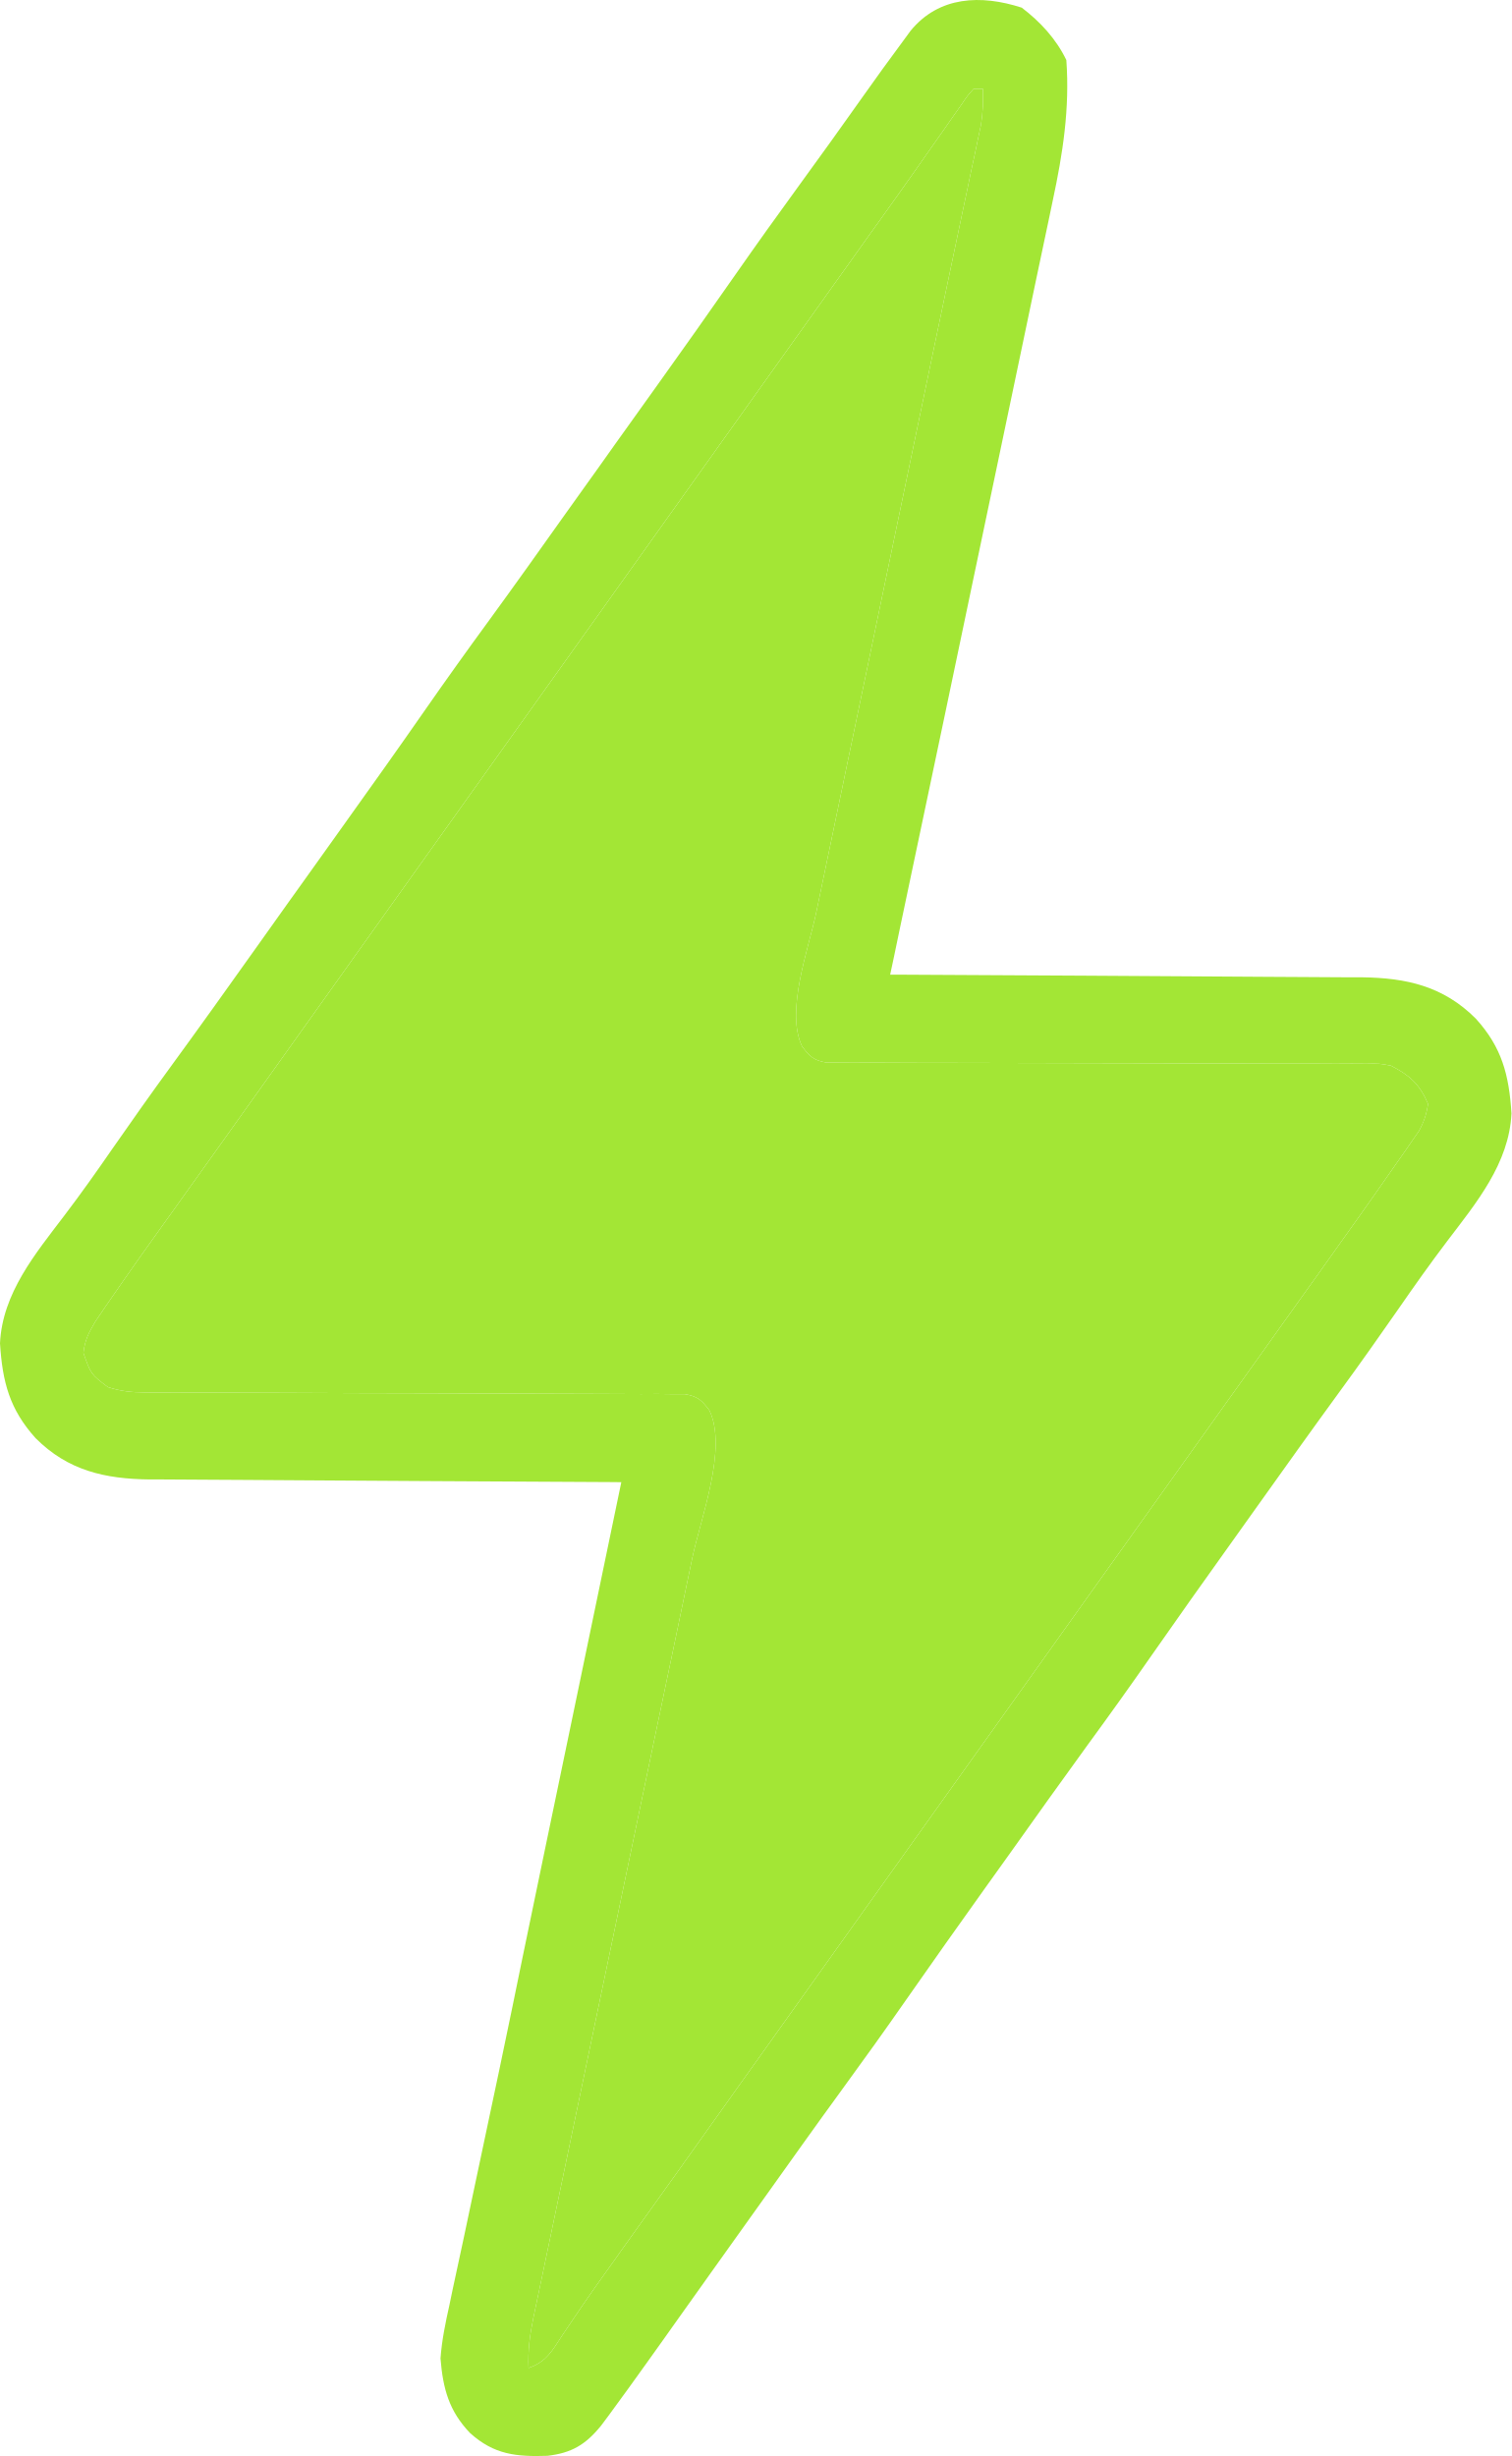
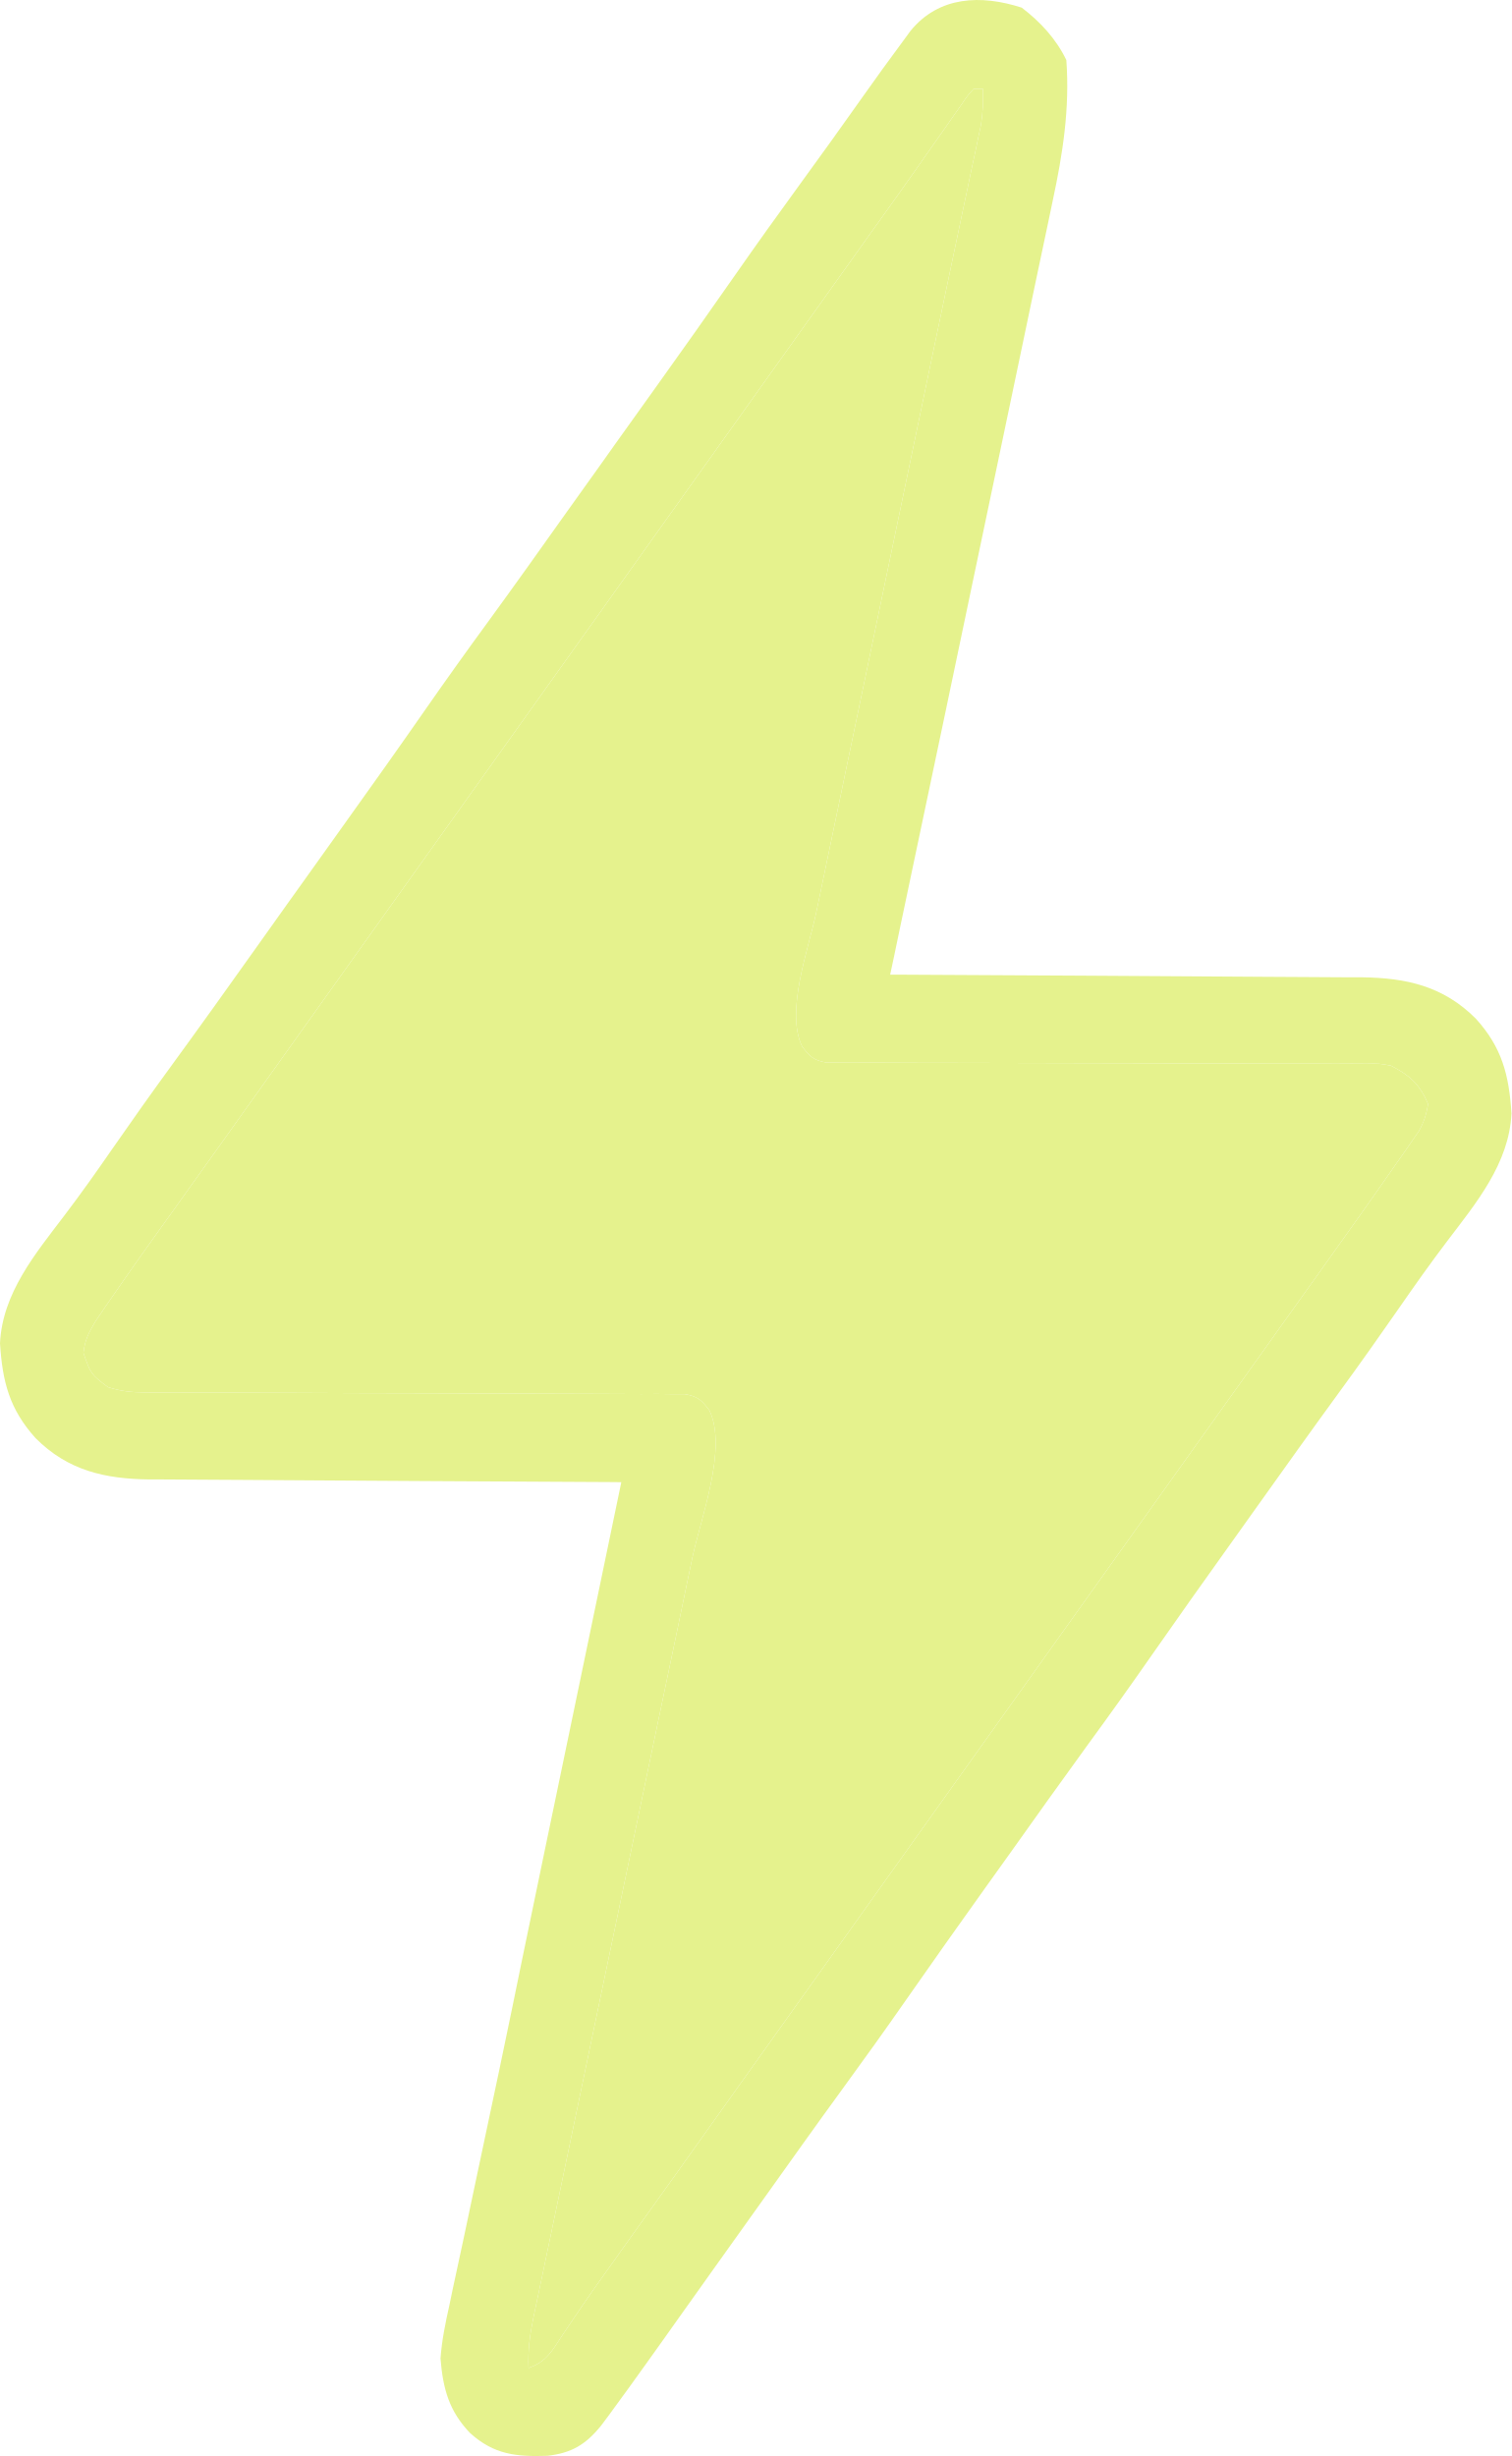
<svg xmlns="http://www.w3.org/2000/svg" width="16" height="26" viewBox="0 0 16 26" fill="none">
-   <path d="M10.816 0.081C11.01 0.229 11.18 0.411 11.288 0.636C11.325 1.149 11.251 1.625 11.144 2.124C11.128 2.199 11.112 2.274 11.097 2.349C11.055 2.551 11.012 2.753 10.969 2.955C10.924 3.168 10.88 3.382 10.835 3.595C10.751 3.999 10.666 4.403 10.581 4.807C10.485 5.263 10.389 5.719 10.294 6.174C10.1 7.101 9.906 8.028 9.71 8.954C9.648 9.252 9.585 9.549 9.522 9.847C9.503 9.94 9.483 10.033 9.464 10.126C9.45 10.189 9.437 10.252 9.423 10.318C9.464 10.318 9.464 10.318 9.506 10.318C10.174 10.321 10.842 10.325 11.51 10.329C11.833 10.332 12.155 10.334 12.479 10.335C12.79 10.336 13.102 10.338 13.414 10.341C13.533 10.342 13.652 10.342 13.77 10.343C13.937 10.343 14.104 10.345 14.271 10.346C14.319 10.346 14.368 10.346 14.418 10.346C14.889 10.352 15.28 10.44 15.623 10.784C15.898 11.088 15.974 11.377 16 11.787C15.975 12.318 15.625 12.736 15.321 13.137C15.142 13.373 14.972 13.613 14.804 13.856C14.601 14.148 14.396 14.438 14.187 14.724C13.885 15.138 13.587 15.556 13.29 15.973C13.203 16.095 13.116 16.217 13.029 16.339C12.747 16.733 12.467 17.128 12.19 17.525C11.968 17.844 11.742 18.16 11.513 18.473C11.236 18.854 10.962 19.239 10.689 19.623C10.602 19.745 10.515 19.867 10.427 19.989C10.146 20.383 9.866 20.777 9.589 21.175C9.367 21.494 9.141 21.809 8.912 22.123C8.634 22.504 8.361 22.889 8.087 23.273C7.916 23.514 7.743 23.755 7.571 23.996C7.424 24.203 7.276 24.41 7.129 24.617C7.084 24.681 7.084 24.681 7.037 24.747C6.98 24.827 6.923 24.908 6.865 24.988C6.726 25.183 6.586 25.377 6.444 25.57C6.416 25.607 6.389 25.643 6.361 25.681C6.197 25.882 6.05 25.968 5.796 25.998C5.467 26.009 5.231 25.987 4.976 25.757C4.753 25.524 4.689 25.288 4.663 24.967C4.677 24.775 4.715 24.592 4.757 24.404C4.774 24.323 4.774 24.323 4.791 24.24C4.829 24.06 4.868 23.881 4.907 23.701C4.934 23.573 4.961 23.445 4.988 23.317C5.038 23.079 5.089 22.842 5.139 22.604C5.236 22.151 5.331 21.697 5.425 21.242C5.439 21.172 5.454 21.102 5.468 21.032C5.49 20.926 5.512 20.821 5.533 20.715C5.613 20.328 5.694 19.941 5.774 19.553C5.789 19.483 5.804 19.413 5.818 19.342C5.84 19.236 5.862 19.131 5.884 19.025C5.96 18.66 6.036 18.294 6.112 17.929C6.267 17.183 6.422 16.437 6.577 15.691C6.536 15.691 6.536 15.691 6.494 15.69C5.826 15.687 5.158 15.683 4.49 15.679C4.167 15.676 3.844 15.674 3.522 15.673C3.21 15.672 2.898 15.67 2.586 15.667C2.467 15.666 2.348 15.666 2.23 15.665C2.063 15.665 1.896 15.664 1.729 15.662C1.681 15.662 1.632 15.662 1.582 15.662C1.111 15.656 0.72 15.569 0.377 15.225C0.102 14.92 0.026 14.632 0 14.221C0.025 13.69 0.375 13.272 0.679 12.871C0.858 12.636 1.028 12.395 1.196 12.152C1.399 11.86 1.604 11.57 1.813 11.284C2.115 10.87 2.413 10.453 2.71 10.035C2.825 9.873 2.94 9.712 3.055 9.55C3.113 9.47 3.17 9.39 3.227 9.31C3.37 9.109 3.514 8.907 3.658 8.706C3.94 8.312 4.22 7.918 4.497 7.52C4.719 7.201 4.945 6.885 5.174 6.572C5.452 6.191 5.725 5.806 5.998 5.422C6.113 5.26 6.229 5.099 6.344 4.938C6.401 4.858 6.458 4.777 6.515 4.697C6.659 4.496 6.803 4.295 6.947 4.093C7.228 3.7 7.508 3.305 7.785 2.907C8.007 2.589 8.233 2.273 8.461 1.96C8.687 1.651 8.909 1.34 9.13 1.028C9.27 0.83 9.412 0.633 9.557 0.438C9.584 0.401 9.611 0.364 9.639 0.326C9.941 -0.043 10.386 -0.058 10.816 0.081ZM10.307 0.94C10.239 1.016 10.239 1.016 10.171 1.117C10.144 1.155 10.117 1.194 10.089 1.233C10.045 1.297 10.045 1.297 10 1.361C9.937 1.45 9.875 1.539 9.812 1.628C9.78 1.674 9.748 1.72 9.715 1.767C9.574 1.968 9.431 2.168 9.288 2.368C9.284 2.374 9.28 2.379 9.276 2.384C9.219 2.465 9.162 2.545 9.104 2.625C2.577 11.775 2.577 11.775 2.491 11.895C2.434 11.975 2.377 12.055 2.32 12.135C2.174 12.34 2.027 12.544 1.881 12.749C1.622 13.109 1.364 13.47 1.113 13.837C1.079 13.887 1.045 13.938 1.01 13.989C0.94 14.107 0.898 14.186 0.883 14.322C0.962 14.548 0.962 14.548 1.143 14.685C1.282 14.729 1.391 14.74 1.536 14.741C1.587 14.741 1.638 14.741 1.691 14.742C1.747 14.742 1.803 14.741 1.86 14.741C1.919 14.742 1.979 14.742 2.04 14.742C2.168 14.743 2.296 14.743 2.425 14.743C2.628 14.743 2.83 14.744 3.033 14.745C3.537 14.748 4.041 14.749 4.545 14.75C4.937 14.751 5.329 14.752 5.721 14.754C5.923 14.755 6.124 14.756 6.326 14.756C6.481 14.756 6.636 14.757 6.79 14.758C6.874 14.758 6.874 14.758 6.96 14.757C7.011 14.758 7.062 14.758 7.115 14.759C7.159 14.759 7.204 14.759 7.249 14.759C7.385 14.782 7.426 14.82 7.509 14.93C7.704 15.332 7.418 16.069 7.328 16.495C7.309 16.586 7.29 16.677 7.271 16.767C7.231 16.961 7.19 17.155 7.15 17.349C7.085 17.656 7.021 17.962 6.957 18.269C6.833 18.865 6.708 19.46 6.584 20.055C6.425 20.814 6.266 21.573 6.108 22.332C6.044 22.637 5.981 22.942 5.917 23.247C5.877 23.436 5.837 23.625 5.798 23.815C5.78 23.903 5.761 23.991 5.743 24.078C5.717 24.198 5.692 24.318 5.667 24.438C5.66 24.473 5.653 24.508 5.645 24.543C5.608 24.721 5.587 24.886 5.595 25.068C5.786 25.003 5.846 24.884 5.954 24.72C5.998 24.655 6.042 24.59 6.086 24.524C6.11 24.489 6.133 24.454 6.158 24.418C6.283 24.235 6.413 24.054 6.542 23.874C6.549 23.863 6.557 23.853 6.564 23.842C6.593 23.802 6.623 23.761 6.652 23.719C6.712 23.636 6.772 23.553 6.831 23.469C6.965 23.283 7.098 23.096 7.231 22.91C7.231 22.909 7.232 22.908 7.232 22.907C7.243 22.893 7.253 22.878 7.264 22.863C7.321 22.783 7.378 22.703 7.436 22.622C7.464 22.583 7.492 22.543 7.521 22.502C13.276 14.436 13.276 14.436 13.362 14.316C13.419 14.236 13.476 14.155 13.534 14.075C13.678 13.873 13.822 13.671 13.967 13.469C14.251 13.072 14.534 12.674 14.813 12.272C14.838 12.236 14.863 12.201 14.889 12.164C14.923 12.114 14.923 12.114 14.958 12.063C14.978 12.034 14.998 12.005 15.019 11.976C15.073 11.878 15.1 11.798 15.117 11.686C15.026 11.474 14.922 11.384 14.724 11.281C14.598 11.258 14.598 11.258 14.464 11.261C14.413 11.261 14.362 11.261 14.309 11.26C14.225 11.261 14.225 11.261 14.14 11.261C14.051 11.261 14.051 11.261 13.96 11.26C13.832 11.26 13.704 11.26 13.575 11.26C13.373 11.26 13.169 11.259 12.967 11.258C12.499 11.256 12.032 11.256 11.565 11.255C11.136 11.255 10.708 11.254 10.279 11.252C10.077 11.251 9.876 11.251 9.674 11.251C9.519 11.251 9.364 11.25 9.21 11.249C9.154 11.25 9.098 11.25 9.04 11.25C8.963 11.25 8.963 11.25 8.885 11.249C8.841 11.249 8.796 11.249 8.751 11.249C8.615 11.226 8.574 11.188 8.491 11.078C8.311 10.707 8.559 10.046 8.64 9.662C8.656 9.587 8.671 9.512 8.687 9.437C8.729 9.236 8.771 9.034 8.813 8.833C8.853 8.641 8.893 8.449 8.933 8.257C8.937 8.236 8.942 8.215 8.946 8.194C9.03 7.79 9.115 7.386 9.199 6.982C9.294 6.528 9.389 6.074 9.483 5.619C9.607 5.023 9.732 4.426 9.856 3.83C9.896 3.639 9.936 3.448 9.976 3.257C10.043 2.936 10.11 2.616 10.178 2.296C10.199 2.195 10.22 2.094 10.242 1.994C10.267 1.871 10.293 1.749 10.32 1.627C10.331 1.573 10.342 1.52 10.354 1.464C10.369 1.395 10.369 1.395 10.384 1.323C10.405 1.193 10.409 1.072 10.405 0.94C10.373 0.94 10.34 0.94 10.307 0.94Z" fill="#A3E635" />
-   <path d="M10.307 0.94C10.239 1.016 10.239 1.016 10.171 1.117L10.089 1.233L10 1.361L9.812 1.628L9.715 1.767C9.574 1.968 9.431 2.168 9.288 2.368L9.276 2.384L9.104 2.625L2.491 11.895L2.32 12.135C2.174 12.34 2.027 12.544 1.881 12.749C1.622 13.109 1.364 13.47 1.113 13.837L1.01 13.989C0.94 14.107 0.898 14.186 0.883 14.322C0.962 14.548 0.962 14.548 1.143 14.685C1.282 14.729 1.391 14.74 1.536 14.741L1.691 14.742L1.86 14.741L2.04 14.742C2.168 14.743 2.296 14.743 2.425 14.743C2.628 14.743 2.83 14.744 3.033 14.745C3.537 14.748 4.041 14.749 4.545 14.75C4.937 14.751 5.329 14.752 5.721 14.754C5.923 14.755 6.124 14.756 6.326 14.756C6.481 14.756 6.636 14.757 6.79 14.758L6.96 14.757L7.115 14.759L7.249 14.759C7.385 14.782 7.426 14.82 7.509 14.93C7.704 15.332 7.418 16.069 7.328 16.495L7.271 16.767C7.231 16.961 7.19 17.155 7.15 17.349C7.085 17.656 7.021 17.962 6.957 18.269C6.833 18.865 6.708 19.46 6.584 20.055C6.425 20.814 6.266 21.573 6.108 22.332C6.044 22.637 5.981 22.942 5.917 23.247C5.877 23.436 5.837 23.625 5.798 23.815C5.78 23.903 5.761 23.991 5.743 24.078C5.717 24.198 5.692 24.318 5.667 24.438L5.645 24.543C5.608 24.721 5.587 24.886 5.595 25.068C5.786 25.003 5.846 24.884 5.954 24.72C5.998 24.655 6.042 24.59 6.086 24.524L6.158 24.418C6.283 24.235 6.413 24.054 6.542 23.874L6.564 23.842L6.652 23.719L6.831 23.469C6.965 23.283 7.098 23.096 7.231 22.91L7.232 22.907L7.264 22.863L7.436 22.622L7.521 22.502L13.362 14.316L13.534 14.075C13.678 13.873 13.822 13.671 13.967 13.469C14.251 13.072 14.534 12.674 14.813 12.272L14.889 12.164L14.958 12.063L15.019 11.976C15.073 11.878 15.1 11.798 15.117 11.686C15.026 11.474 14.922 11.384 14.724 11.281C14.598 11.258 14.598 11.258 14.464 11.261L14.309 11.26L14.14 11.261L13.96 11.26C13.832 11.26 13.704 11.26 13.575 11.26C13.373 11.26 13.169 11.259 12.967 11.258C12.499 11.256 12.032 11.256 11.565 11.255C11.136 11.255 10.708 11.254 10.279 11.252C10.077 11.251 9.876 11.251 9.674 11.251C9.519 11.251 9.364 11.25 9.21 11.249L9.04 11.25L8.885 11.249L8.751 11.249C8.615 11.226 8.574 11.188 8.491 11.078C8.311 10.707 8.559 10.046 8.64 9.662L8.687 9.437C8.729 9.236 8.771 9.034 8.813 8.833C8.853 8.641 8.893 8.449 8.933 8.257L8.946 8.194C9.03 7.79 9.115 7.386 9.199 6.982C9.294 6.528 9.389 6.074 9.483 5.619C9.607 5.023 9.732 4.426 9.856 3.83C9.896 3.639 9.936 3.448 9.976 3.257C10.043 2.936 10.11 2.616 10.178 2.296C10.199 2.195 10.22 2.094 10.242 1.994C10.267 1.871 10.293 1.749 10.32 1.627L10.354 1.464L10.384 1.323C10.405 1.193 10.409 1.072 10.405 0.94H10.307Z" fill="#A3E635" />
+   <path d="M10.816 0.081C11.01 0.229 11.18 0.411 11.288 0.636C11.325 1.149 11.251 1.625 11.144 2.124C11.128 2.199 11.112 2.274 11.097 2.349C11.055 2.551 11.012 2.753 10.969 2.955C10.924 3.168 10.88 3.382 10.835 3.595C10.751 3.999 10.666 4.403 10.581 4.807C10.485 5.263 10.389 5.719 10.294 6.174C10.1 7.101 9.906 8.028 9.71 8.954C9.648 9.252 9.585 9.549 9.522 9.847C9.503 9.94 9.483 10.033 9.464 10.126C9.45 10.189 9.437 10.252 9.423 10.318C9.464 10.318 9.464 10.318 9.506 10.318C10.174 10.321 10.842 10.325 11.51 10.329C11.833 10.332 12.155 10.334 12.479 10.335C12.79 10.336 13.102 10.338 13.414 10.341C13.533 10.342 13.652 10.342 13.77 10.343C13.937 10.343 14.104 10.345 14.271 10.346C14.319 10.346 14.368 10.346 14.418 10.346C14.889 10.352 15.28 10.44 15.623 10.784C15.898 11.088 15.974 11.377 16 11.787C15.975 12.318 15.625 12.736 15.321 13.137C15.142 13.373 14.972 13.613 14.804 13.856C14.601 14.148 14.396 14.438 14.187 14.724C13.885 15.138 13.587 15.556 13.29 15.973C13.203 16.095 13.116 16.217 13.029 16.339C12.747 16.733 12.467 17.128 12.19 17.525C11.968 17.844 11.742 18.16 11.513 18.473C11.236 18.854 10.962 19.239 10.689 19.623C10.602 19.745 10.515 19.867 10.427 19.989C10.146 20.383 9.866 20.777 9.589 21.175C9.367 21.494 9.141 21.809 8.912 22.123C8.634 22.504 8.361 22.889 8.087 23.273C7.916 23.514 7.743 23.755 7.571 23.996C7.424 24.203 7.276 24.41 7.129 24.617C7.084 24.681 7.084 24.681 7.037 24.747C6.98 24.827 6.923 24.908 6.865 24.988C6.726 25.183 6.586 25.377 6.444 25.57C6.416 25.607 6.389 25.643 6.361 25.681C6.197 25.882 6.05 25.968 5.796 25.998C5.467 26.009 5.231 25.987 4.976 25.757C4.753 25.524 4.689 25.288 4.663 24.967C4.677 24.775 4.715 24.592 4.757 24.404C4.774 24.323 4.774 24.323 4.791 24.24C4.829 24.06 4.868 23.881 4.907 23.701C4.934 23.573 4.961 23.445 4.988 23.317C5.038 23.079 5.089 22.842 5.139 22.604C5.236 22.151 5.331 21.697 5.425 21.242C5.439 21.172 5.454 21.102 5.468 21.032C5.49 20.926 5.512 20.821 5.533 20.715C5.613 20.328 5.694 19.941 5.774 19.553C5.789 19.483 5.804 19.413 5.818 19.342C5.84 19.236 5.862 19.131 5.884 19.025C5.96 18.66 6.036 18.294 6.112 17.929C6.267 17.183 6.422 16.437 6.577 15.691C6.536 15.691 6.536 15.691 6.494 15.69C5.826 15.687 5.158 15.683 4.49 15.679C4.167 15.676 3.844 15.674 3.522 15.673C3.21 15.672 2.898 15.67 2.586 15.667C2.467 15.666 2.348 15.666 2.23 15.665C2.063 15.665 1.896 15.664 1.729 15.662C1.681 15.662 1.632 15.662 1.582 15.662C1.111 15.656 0.72 15.569 0.377 15.225C0.102 14.92 0.026 14.632 0 14.221C0.025 13.69 0.375 13.272 0.679 12.871C0.858 12.636 1.028 12.395 1.196 12.152C1.399 11.86 1.604 11.57 1.813 11.284C2.115 10.87 2.413 10.453 2.71 10.035C2.825 9.873 2.94 9.712 3.055 9.55C3.113 9.47 3.17 9.39 3.227 9.31C3.37 9.109 3.514 8.907 3.658 8.706C3.94 8.312 4.22 7.918 4.497 7.52C4.719 7.201 4.945 6.885 5.174 6.572C5.452 6.191 5.725 5.806 5.998 5.422C6.113 5.26 6.229 5.099 6.344 4.938C6.401 4.858 6.458 4.777 6.515 4.697C6.659 4.496 6.803 4.295 6.947 4.093C7.228 3.7 7.508 3.305 7.785 2.907C8.007 2.589 8.233 2.273 8.461 1.96C8.687 1.651 8.909 1.34 9.13 1.028C9.27 0.83 9.412 0.633 9.557 0.438C9.584 0.401 9.611 0.364 9.639 0.326C9.941 -0.043 10.386 -0.058 10.816 0.081ZM10.307 0.94C10.239 1.016 10.239 1.016 10.171 1.117C10.144 1.155 10.117 1.194 10.089 1.233C10.045 1.297 10.045 1.297 10 1.361C9.937 1.45 9.875 1.539 9.812 1.628C9.78 1.674 9.748 1.72 9.715 1.767C9.574 1.968 9.431 2.168 9.288 2.368C9.284 2.374 9.28 2.379 9.276 2.384C9.219 2.465 9.162 2.545 9.104 2.625C2.577 11.775 2.577 11.775 2.491 11.895C2.434 11.975 2.377 12.055 2.32 12.135C2.174 12.34 2.027 12.544 1.881 12.749C1.622 13.109 1.364 13.47 1.113 13.837C1.079 13.887 1.045 13.938 1.01 13.989C0.94 14.107 0.898 14.186 0.883 14.322C0.962 14.548 0.962 14.548 1.143 14.685C1.282 14.729 1.391 14.74 1.536 14.741C1.587 14.741 1.638 14.741 1.691 14.742C1.747 14.742 1.803 14.741 1.86 14.741C1.919 14.742 1.979 14.742 2.04 14.742C2.168 14.743 2.296 14.743 2.425 14.743C2.628 14.743 2.83 14.744 3.033 14.745C3.537 14.748 4.041 14.749 4.545 14.75C4.937 14.751 5.329 14.752 5.721 14.754C5.923 14.755 6.124 14.756 6.326 14.756C6.481 14.756 6.636 14.757 6.79 14.758C6.874 14.758 6.874 14.758 6.96 14.757C7.011 14.758 7.062 14.758 7.115 14.759C7.159 14.759 7.204 14.759 7.249 14.759C7.385 14.782 7.426 14.82 7.509 14.93C7.704 15.332 7.418 16.069 7.328 16.495C7.309 16.586 7.29 16.677 7.271 16.767C7.231 16.961 7.19 17.155 7.15 17.349C7.085 17.656 7.021 17.962 6.957 18.269C6.833 18.865 6.708 19.46 6.584 20.055C6.425 20.814 6.266 21.573 6.108 22.332C6.044 22.637 5.981 22.942 5.917 23.247C5.877 23.436 5.837 23.625 5.798 23.815C5.78 23.903 5.761 23.991 5.743 24.078C5.717 24.198 5.692 24.318 5.667 24.438C5.66 24.473 5.653 24.508 5.645 24.543C5.608 24.721 5.587 24.886 5.595 25.068C5.786 25.003 5.846 24.884 5.954 24.72C5.998 24.655 6.042 24.59 6.086 24.524C6.11 24.489 6.133 24.454 6.158 24.418C6.283 24.235 6.413 24.054 6.542 23.874C6.549 23.863 6.557 23.853 6.564 23.842C6.593 23.802 6.623 23.761 6.652 23.719C6.712 23.636 6.772 23.553 6.831 23.469C6.965 23.283 7.098 23.096 7.231 22.91C7.231 22.909 7.232 22.908 7.232 22.907C7.243 22.893 7.253 22.878 7.264 22.863C7.321 22.783 7.378 22.703 7.436 22.622C7.464 22.583 7.492 22.543 7.521 22.502C13.276 14.436 13.276 14.436 13.362 14.316C13.419 14.236 13.476 14.155 13.534 14.075C13.678 13.873 13.822 13.671 13.967 13.469C14.251 13.072 14.534 12.674 14.813 12.272C14.838 12.236 14.863 12.201 14.889 12.164C14.923 12.114 14.923 12.114 14.958 12.063C14.978 12.034 14.998 12.005 15.019 11.976C15.073 11.878 15.1 11.798 15.117 11.686C15.026 11.474 14.922 11.384 14.724 11.281C14.598 11.258 14.598 11.258 14.464 11.261C14.413 11.261 14.362 11.261 14.309 11.26C14.225 11.261 14.225 11.261 14.14 11.261C14.051 11.261 14.051 11.261 13.96 11.26C13.832 11.26 13.704 11.26 13.575 11.26C13.373 11.26 13.169 11.259 12.967 11.258C12.499 11.256 12.032 11.256 11.565 11.255C11.136 11.255 10.708 11.254 10.279 11.252C10.077 11.251 9.876 11.251 9.674 11.251C9.519 11.251 9.364 11.25 9.21 11.249C9.154 11.25 9.098 11.25 9.04 11.25C8.963 11.25 8.963 11.25 8.885 11.249C8.841 11.249 8.796 11.249 8.751 11.249C8.615 11.226 8.574 11.188 8.491 11.078C8.311 10.707 8.559 10.046 8.64 9.662C8.656 9.587 8.671 9.512 8.687 9.437C8.729 9.236 8.771 9.034 8.813 8.833C8.853 8.641 8.893 8.449 8.933 8.257C8.937 8.236 8.942 8.215 8.946 8.194C9.03 7.79 9.115 7.386 9.199 6.982C9.294 6.528 9.389 6.074 9.483 5.619C9.607 5.023 9.732 4.426 9.856 3.83C9.896 3.639 9.936 3.448 9.976 3.257C10.043 2.936 10.11 2.616 10.178 2.296C10.199 2.195 10.22 2.094 10.242 1.994C10.267 1.871 10.293 1.749 10.32 1.627C10.331 1.573 10.342 1.52 10.354 1.464C10.369 1.395 10.369 1.395 10.384 1.323C10.405 1.193 10.409 1.072 10.405 0.94C10.373 0.94 10.34 0.94 10.307 0.94Z" fill="#E5F28D" />
+   <path d="M10.307 0.94C10.239 1.016 10.239 1.016 10.171 1.117L10.089 1.233L10 1.361L9.812 1.628L9.715 1.767C9.574 1.968 9.431 2.168 9.288 2.368L9.276 2.384L9.104 2.625L2.491 11.895L2.32 12.135C2.174 12.34 2.027 12.544 1.881 12.749C1.622 13.109 1.364 13.47 1.113 13.837L1.01 13.989C0.94 14.107 0.898 14.186 0.883 14.322C0.962 14.548 0.962 14.548 1.143 14.685C1.282 14.729 1.391 14.74 1.536 14.741L1.691 14.742L1.86 14.741L2.04 14.742C2.168 14.743 2.296 14.743 2.425 14.743C2.628 14.743 2.83 14.744 3.033 14.745C3.537 14.748 4.041 14.749 4.545 14.75C4.937 14.751 5.329 14.752 5.721 14.754C5.923 14.755 6.124 14.756 6.326 14.756C6.481 14.756 6.636 14.757 6.79 14.758L6.96 14.757L7.115 14.759L7.249 14.759C7.385 14.782 7.426 14.82 7.509 14.93C7.704 15.332 7.418 16.069 7.328 16.495L7.271 16.767C7.231 16.961 7.19 17.155 7.15 17.349C7.085 17.656 7.021 17.962 6.957 18.269C6.833 18.865 6.708 19.46 6.584 20.055C6.425 20.814 6.266 21.573 6.108 22.332C6.044 22.637 5.981 22.942 5.917 23.247C5.877 23.436 5.837 23.625 5.798 23.815C5.78 23.903 5.761 23.991 5.743 24.078C5.717 24.198 5.692 24.318 5.667 24.438L5.645 24.543C5.608 24.721 5.587 24.886 5.595 25.068C5.786 25.003 5.846 24.884 5.954 24.72C5.998 24.655 6.042 24.59 6.086 24.524L6.158 24.418C6.283 24.235 6.413 24.054 6.542 23.874L6.564 23.842L6.652 23.719L6.831 23.469C6.965 23.283 7.098 23.096 7.231 22.91L7.232 22.907L7.264 22.863L7.436 22.622L7.521 22.502L13.362 14.316L13.534 14.075C13.678 13.873 13.822 13.671 13.967 13.469C14.251 13.072 14.534 12.674 14.813 12.272L14.889 12.164L14.958 12.063L15.019 11.976C15.073 11.878 15.1 11.798 15.117 11.686C15.026 11.474 14.922 11.384 14.724 11.281C14.598 11.258 14.598 11.258 14.464 11.261L14.309 11.26L14.14 11.261L13.96 11.26C13.832 11.26 13.704 11.26 13.575 11.26C13.373 11.26 13.169 11.259 12.967 11.258C12.499 11.256 12.032 11.256 11.565 11.255C11.136 11.255 10.708 11.254 10.279 11.252C10.077 11.251 9.876 11.251 9.674 11.251C9.519 11.251 9.364 11.25 9.21 11.249L9.04 11.25L8.885 11.249L8.751 11.249C8.615 11.226 8.574 11.188 8.491 11.078C8.311 10.707 8.559 10.046 8.64 9.662L8.687 9.437C8.729 9.236 8.771 9.034 8.813 8.833C8.853 8.641 8.893 8.449 8.933 8.257L8.946 8.194C9.03 7.79 9.115 7.386 9.199 6.982C9.294 6.528 9.389 6.074 9.483 5.619C9.607 5.023 9.732 4.426 9.856 3.83C9.896 3.639 9.936 3.448 9.976 3.257C10.043 2.936 10.11 2.616 10.178 2.296C10.199 2.195 10.22 2.094 10.242 1.994C10.267 1.871 10.293 1.749 10.32 1.627L10.354 1.464L10.384 1.323C10.405 1.193 10.409 1.072 10.405 0.94H10.307Z" fill="#E5F28D" />
</svg>
